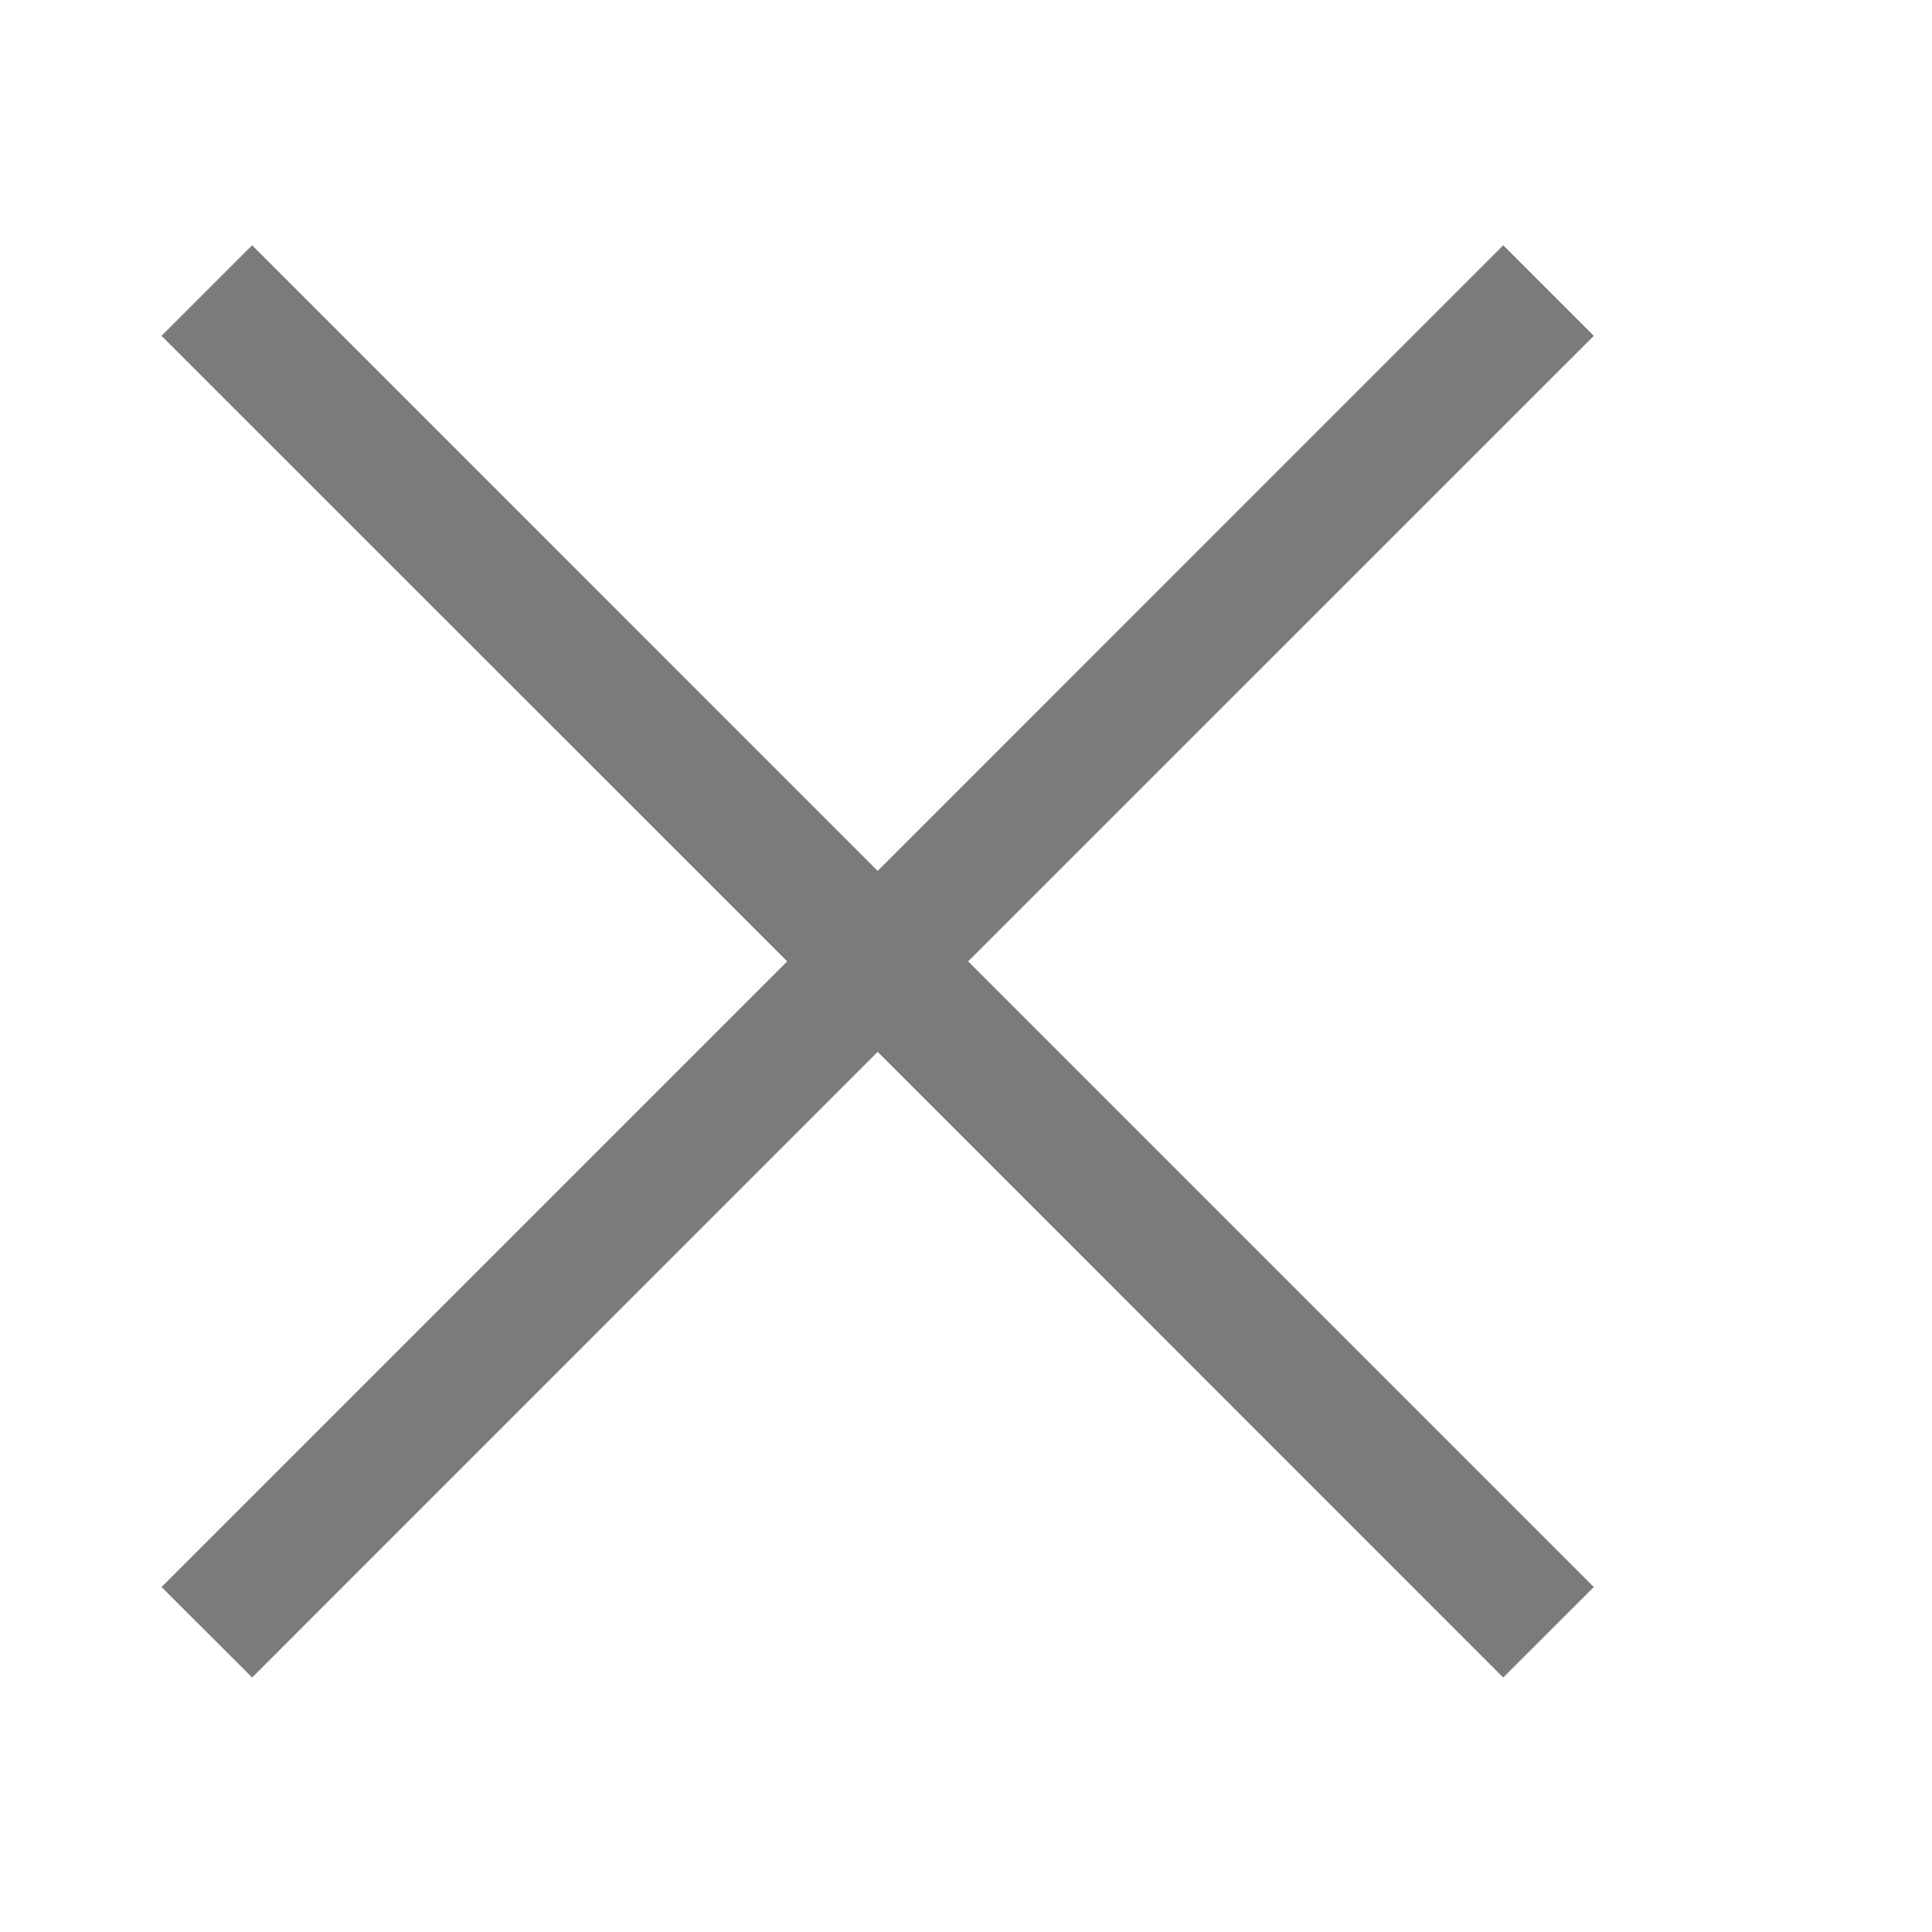
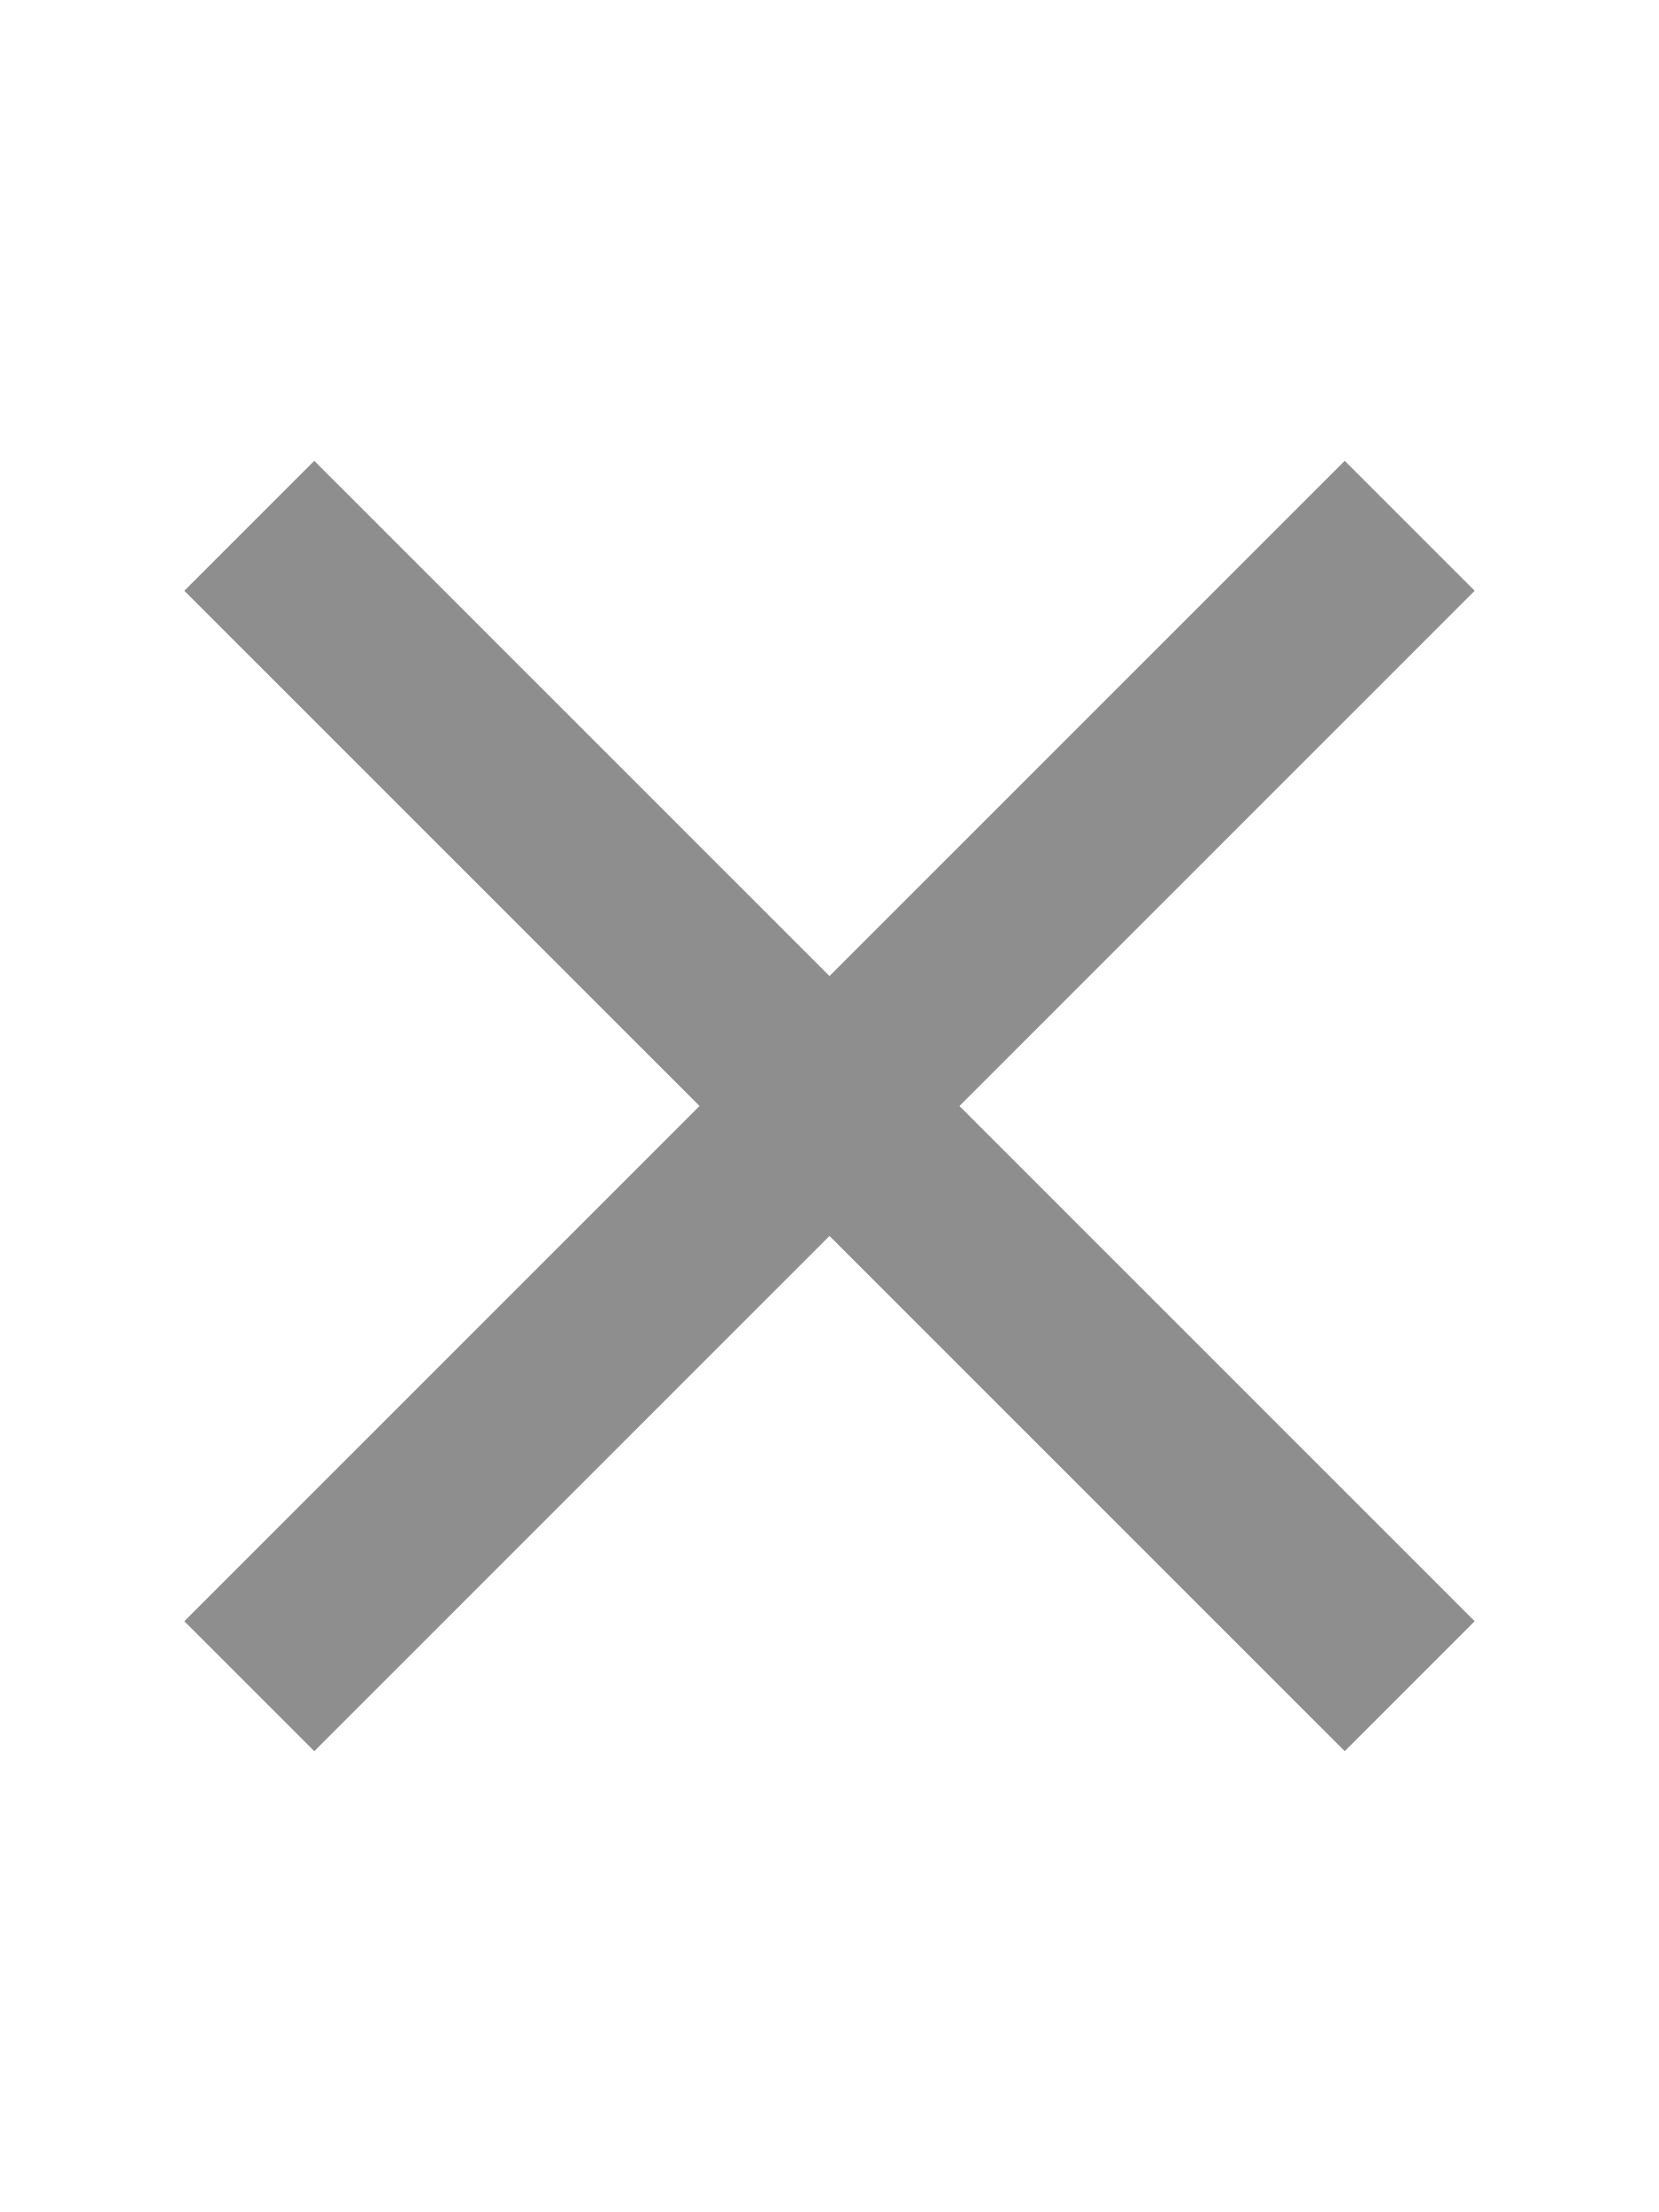
- <svg xmlns="http://www.w3.org/2000/svg" width="18" height="18" viewBox="0 0 18 18" fill="none">
-   <path fill-rule="evenodd" clip-rule="evenodd" d="M9.02 8.957L14.849 3.129L14.005 2.285L8.177 8.114L2.349 2.285L1.505 3.129L7.334 8.957L1.505 14.786L2.349 15.629L8.177 9.8L14.005 15.629L14.849 14.786L9.02 8.957Z" fill="#7B7B7B" />
+ <svg xmlns="http://www.w3.org/2000/svg" width="18" height="24" viewBox="0 0 18 24" fill="none">
+   <path d="M16 6.41L14.59 5L9 10.59L3.41 5L2 6.41L7.59 12L2 17.59L3.41 19L9 13.41L14.59 19L16 17.59L10.41 12L16 6.41Z" fill="#8E8E8E" />
</svg>
